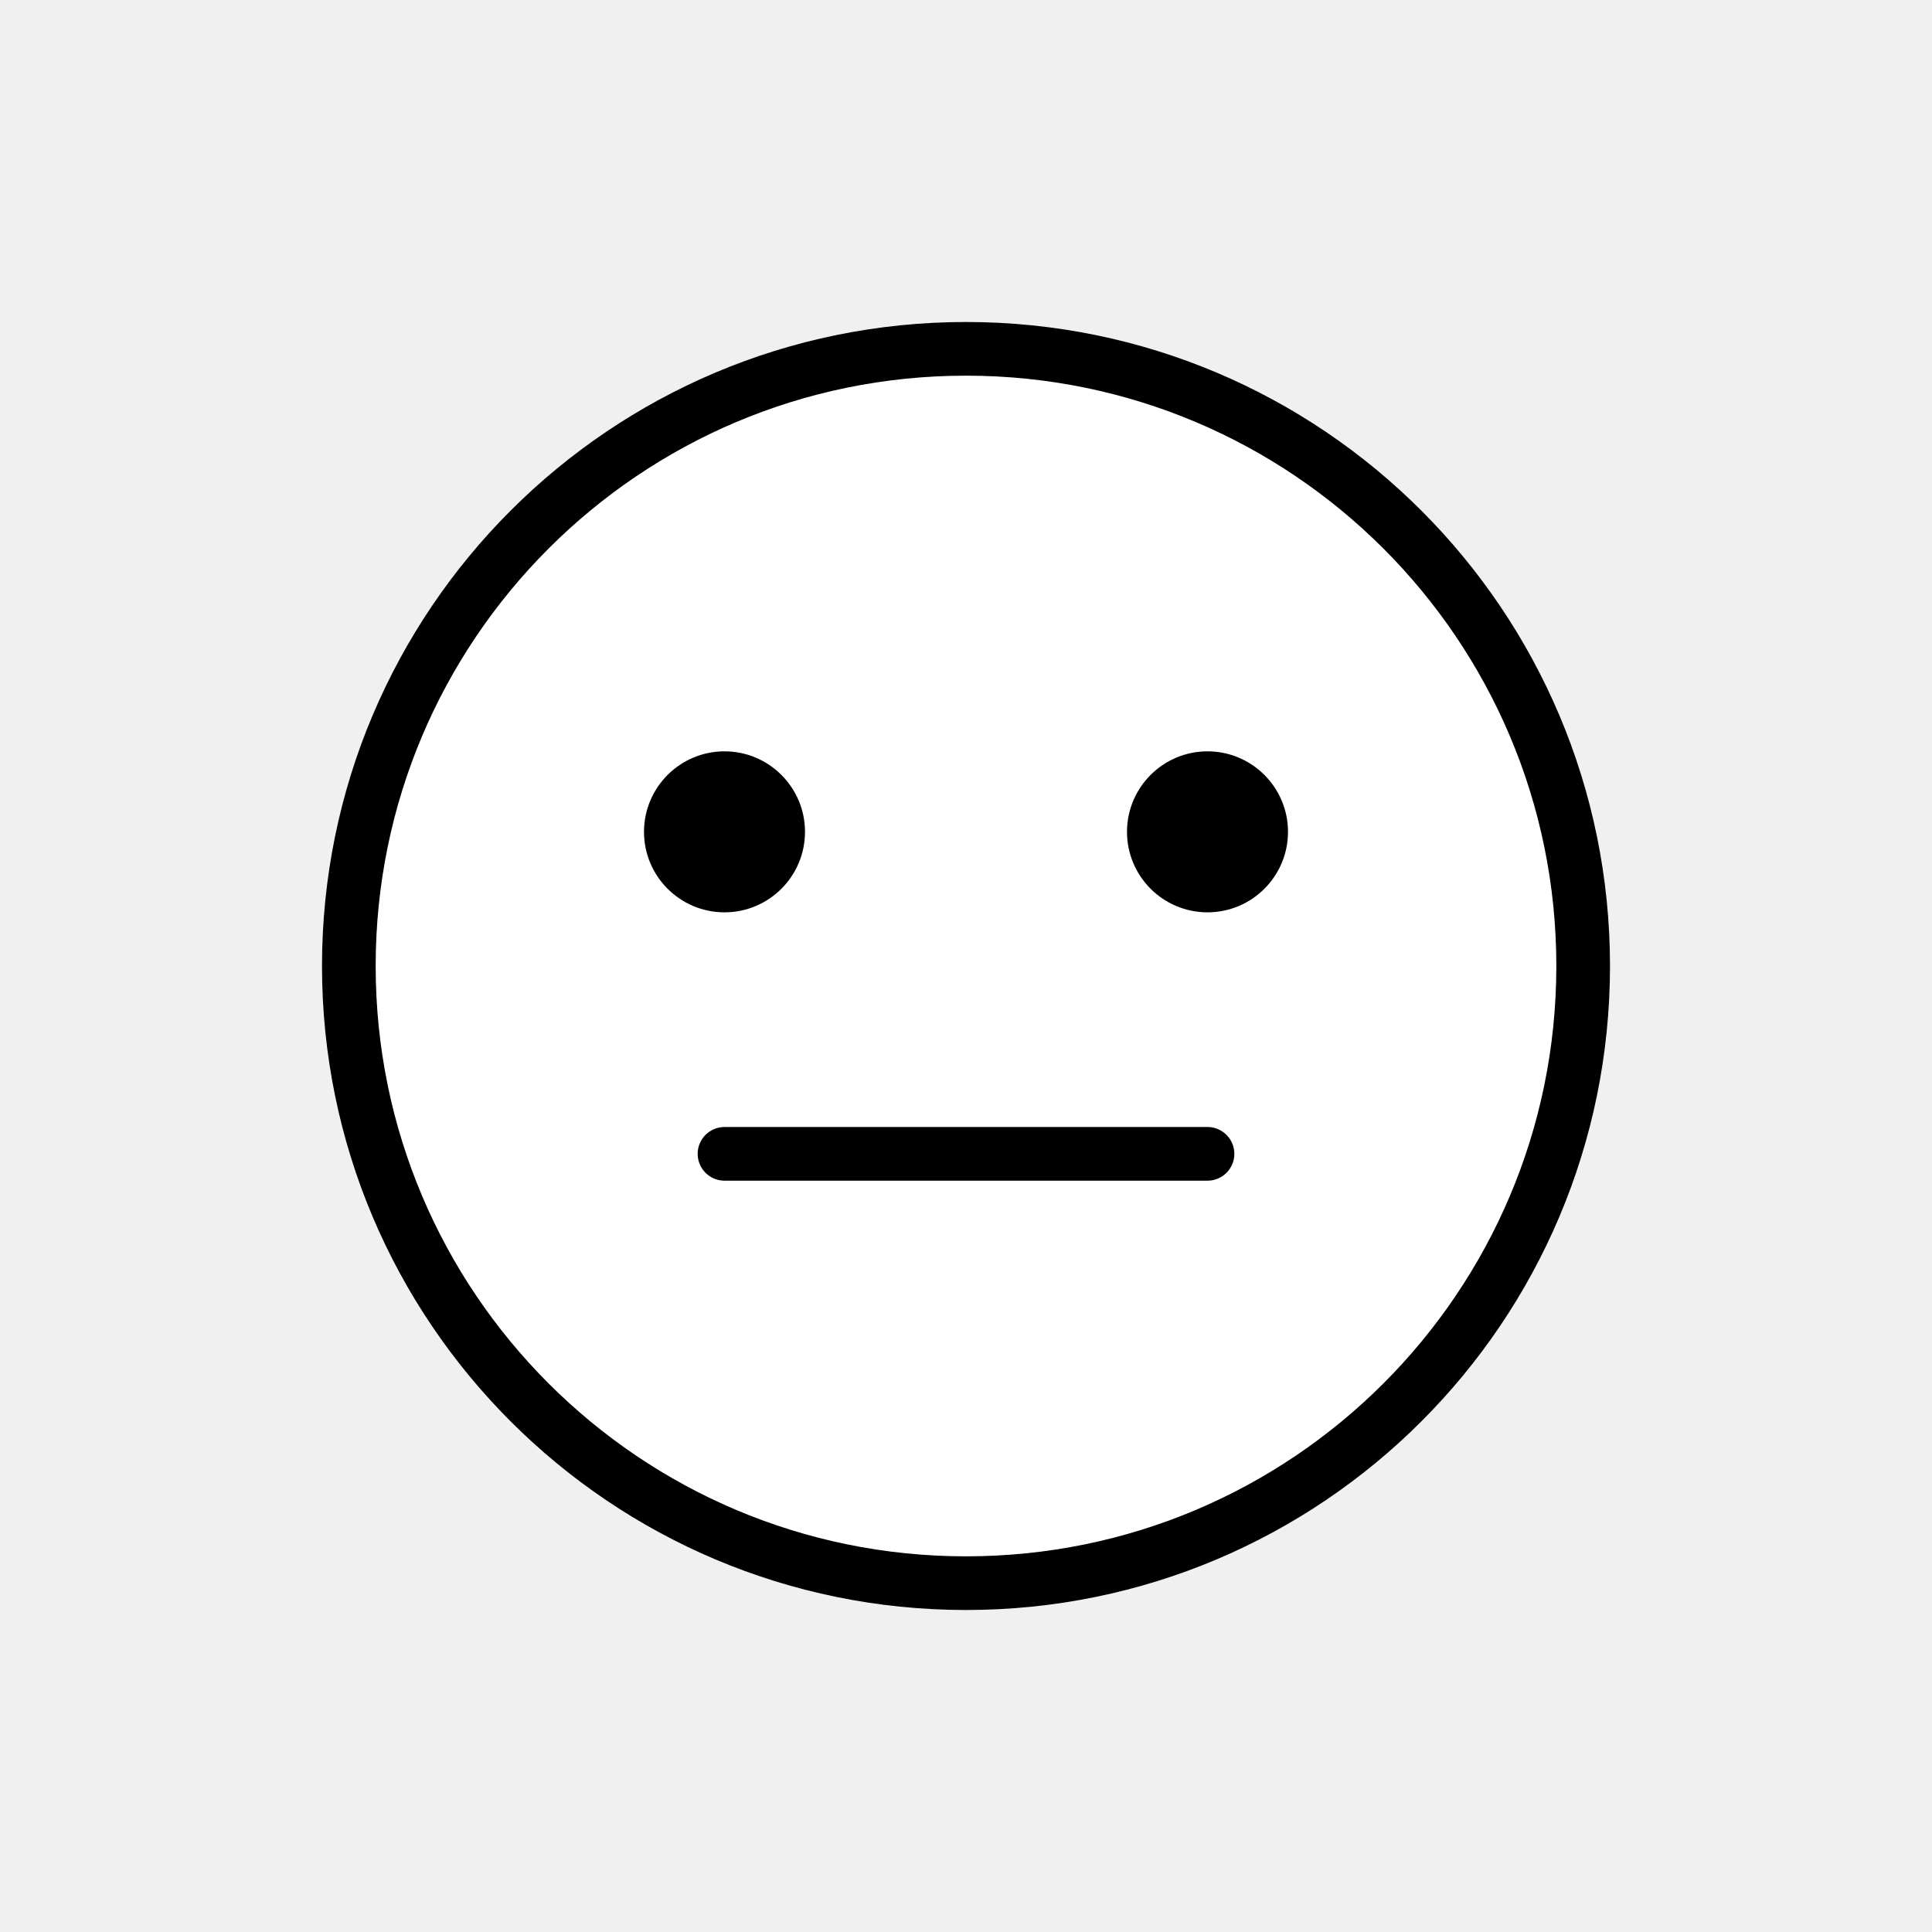
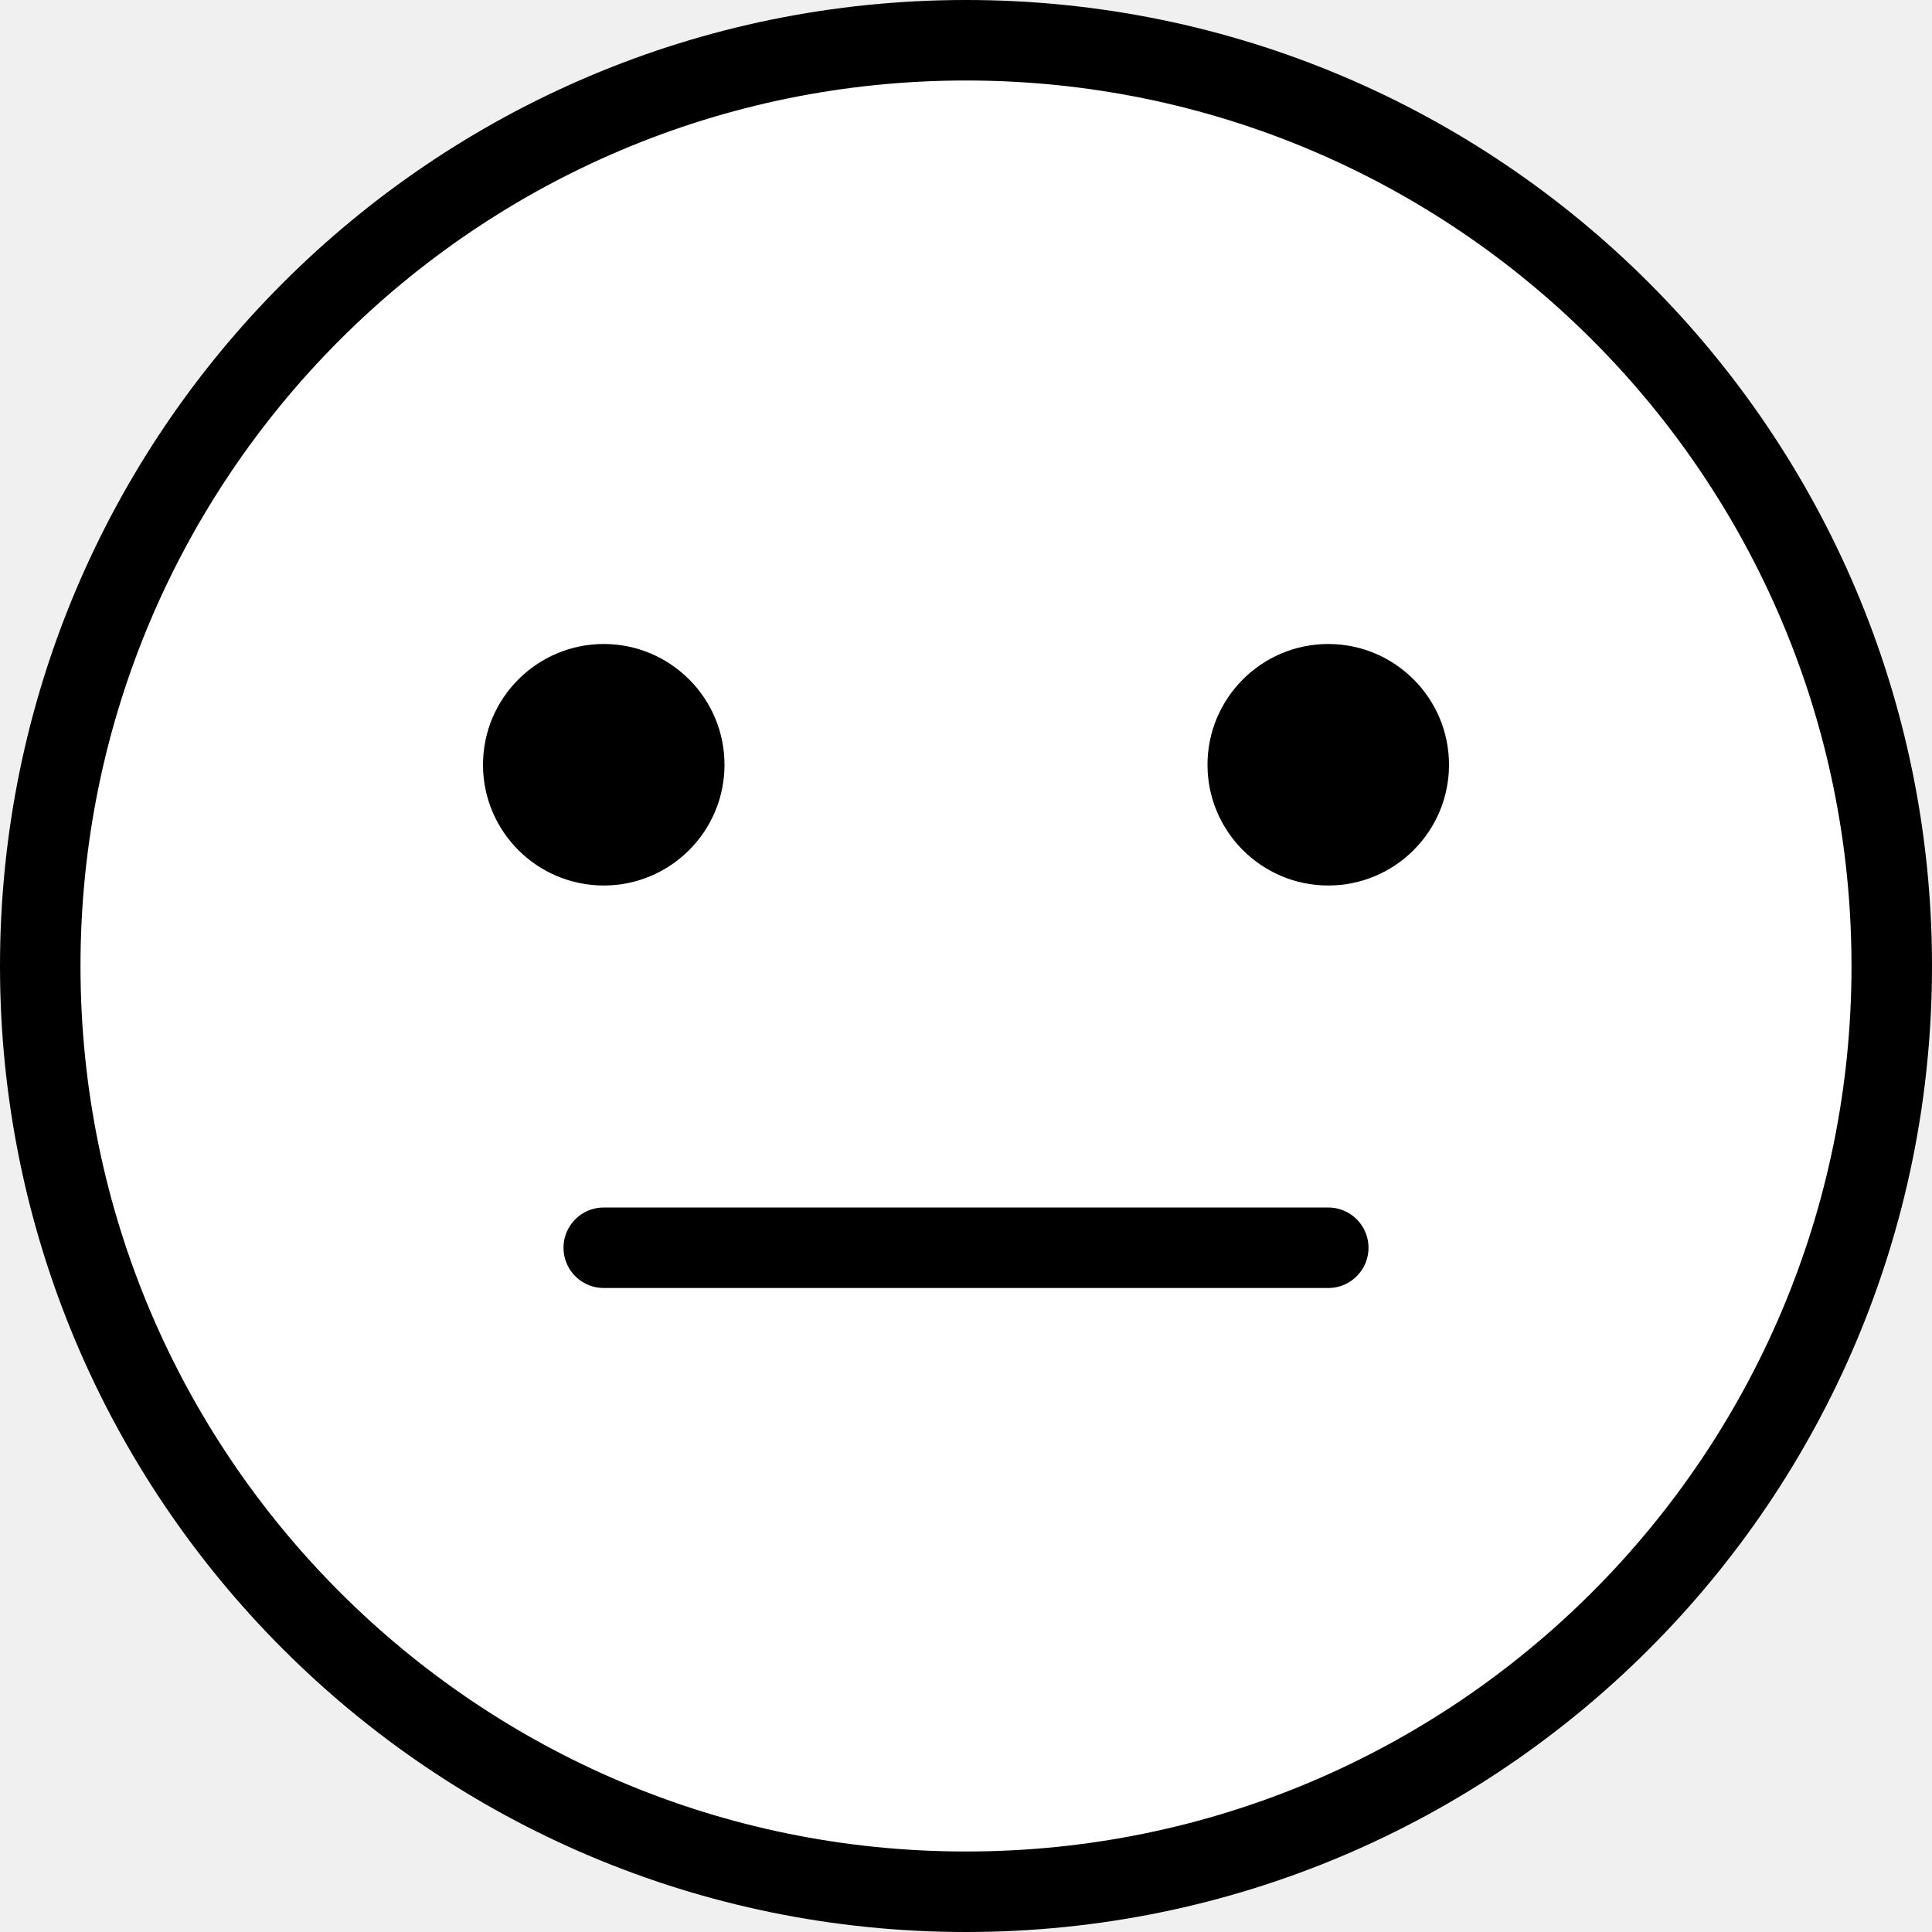
- <svg xmlns="http://www.w3.org/2000/svg" width="72" height="72" viewBox="0 0 72 72" fill="none">
-   <path d="M36 13C23.318 13 13 23.318 13 36C13 48.682 23.318 59 36 59C48.682 59 59 48.682 59 36C59 23.318 48.682 13 36 13Z" fill="white" />
-   <path d="M36 59C48.703 59 59 48.703 59 36C59 23.297 48.703 13 36 13C23.297 13 13 23.297 13 36C13 48.703 23.297 59 36 59Z" stroke="black" stroke-width="2" stroke-miterlimit="10" />
-   <path d="M27 43H45" stroke="black" stroke-width="2" stroke-miterlimit="10" stroke-linecap="round" stroke-linejoin="round" />
-   <path d="M30 31C30 32.657 28.655 34 27 34C25.345 34 24 32.657 24 31C24 29.345 25.345 28 27 28C28.655 28 30 29.345 30 31Z" fill="black" />
-   <path d="M48 31C48 32.657 46.655 34 45 34C43.345 34 42 32.657 42 31C42 29.345 43.345 28 45 28C46.655 28 48 29.345 48 31Z" fill="black" />
+ <svg xmlns="http://www.w3.org/2000/svg" width="48" height="48" viewBox="0 0 48 48" fill="none">
+   <path d="M24 1C11.318 1 1 11.318 1 24C1 36.682 11.318 47 24 47C36.682 47 47 36.682 47 24C47 11.318 36.682 1 24 1Z" fill="white" />
+   <path d="M24 47C36.703 47 47 36.703 47 24C47 11.297 36.703 1 24 1C11.297 1 1 11.297 1 24C1 36.703 11.297 47 24 47Z" stroke="black" stroke-width="2" stroke-miterlimit="10" />
+   <path d="M15 31H33" stroke="black" stroke-width="2" stroke-miterlimit="10" stroke-linecap="round" stroke-linejoin="round" />
+   <path d="M18 19C18 20.657 16.655 22 15 22C13.345 22 12 20.657 12 19C12 17.345 13.345 16 15 16C16.655 16 18 17.345 18 19Z" fill="black" />
+   <path d="M36 19C36 20.657 34.655 22 33 22C31.345 22 30 20.657 30 19C30 17.345 31.345 16 33 16C34.655 16 36 17.345 36 19Z" fill="black" />
</svg>
